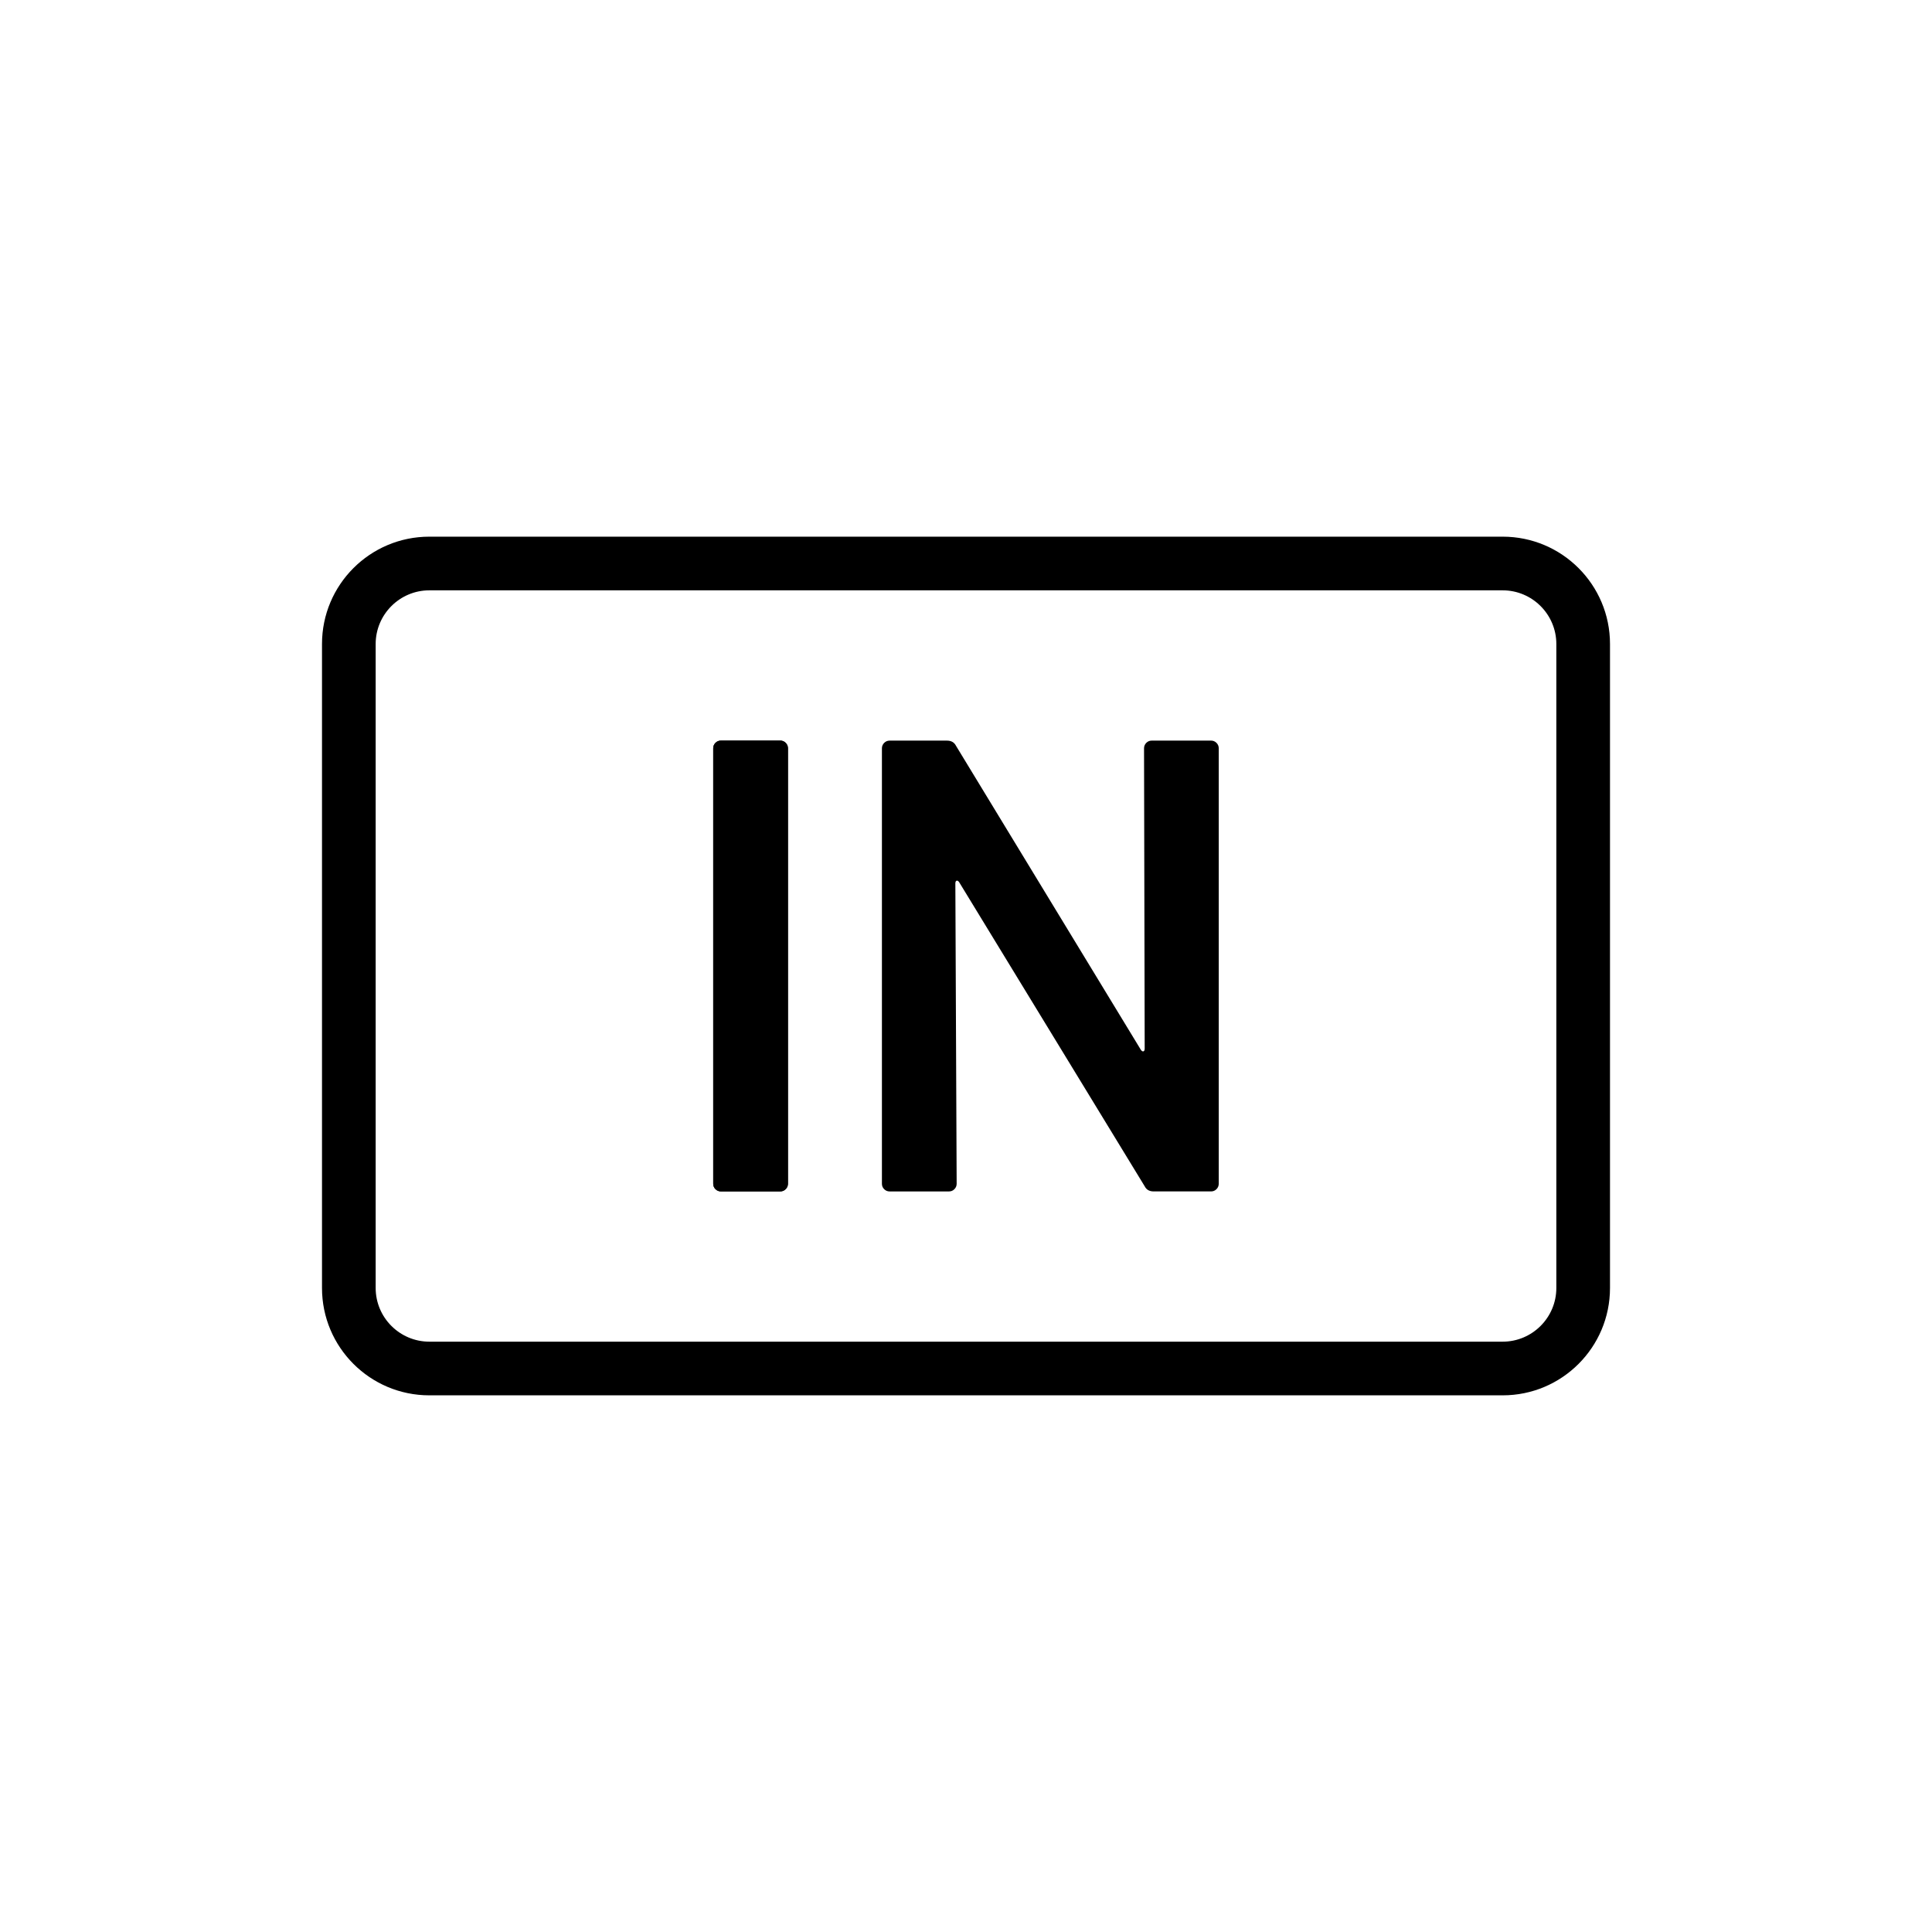
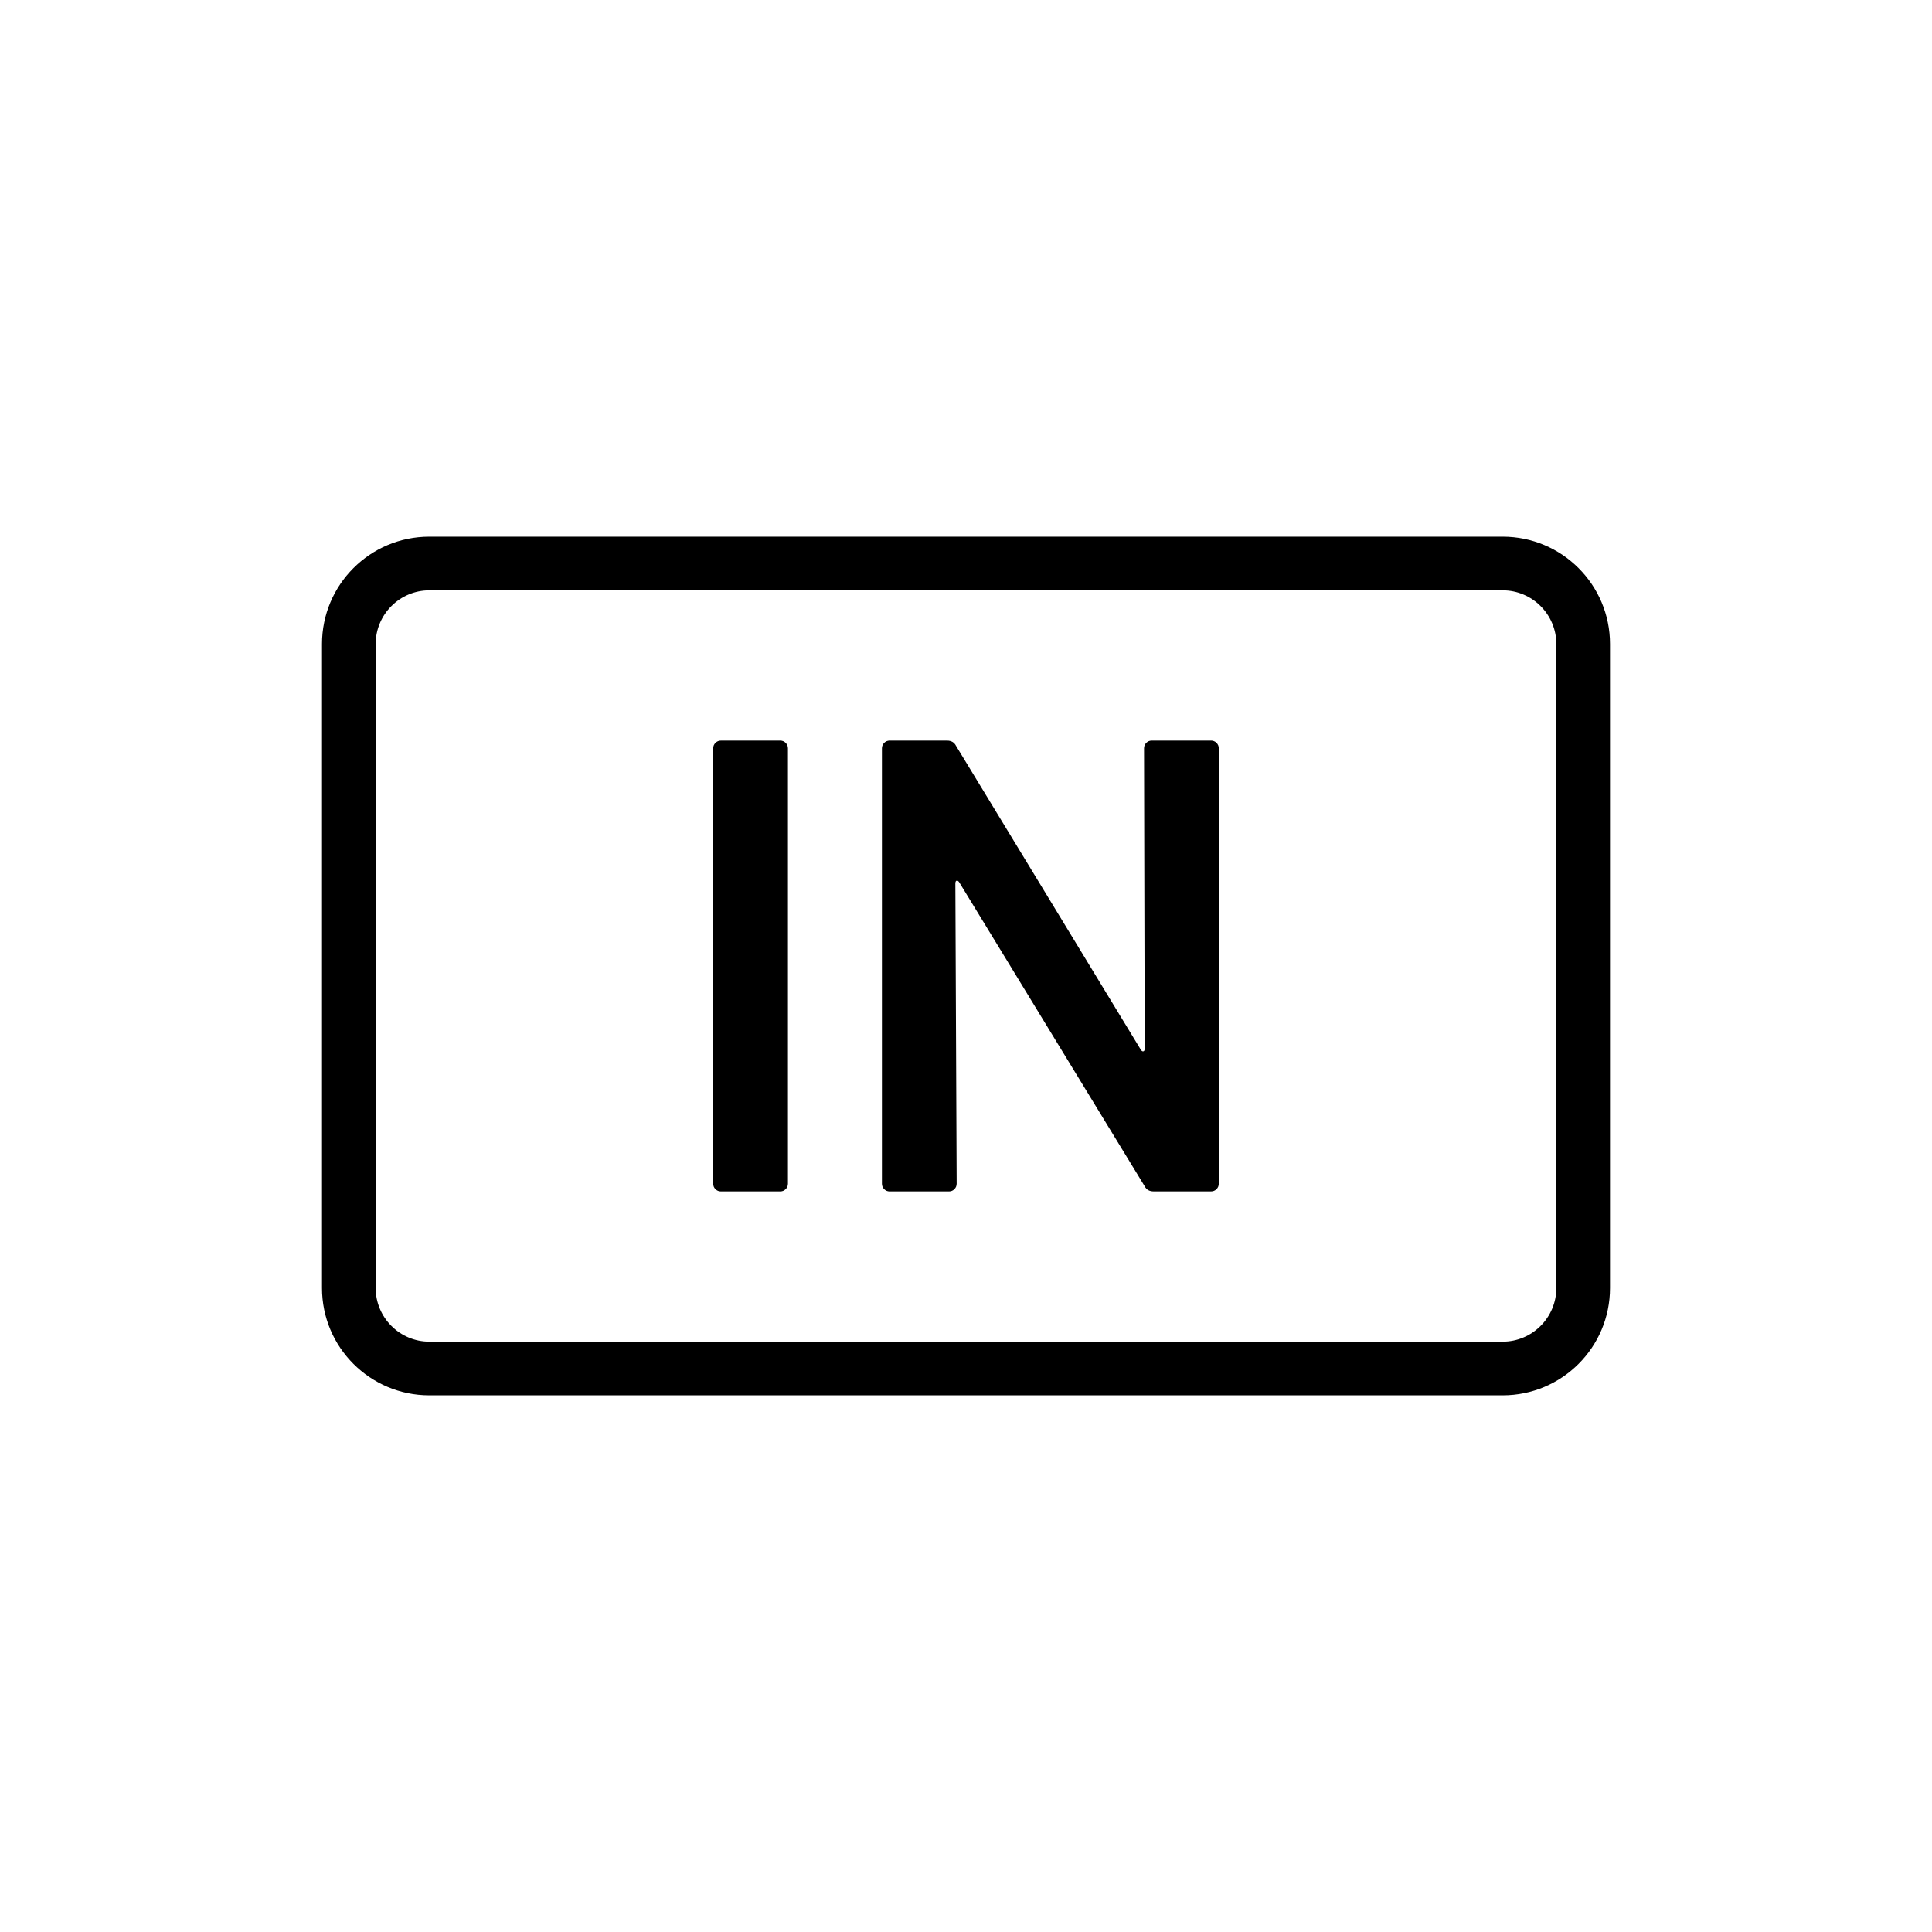
<svg xmlns="http://www.w3.org/2000/svg" viewBox="0 0 864 864">
  <rect width="528" height="336" x="168" y="264" fill="none" rx="24" ry="24" />
  <path d="M672 240H192c-26.51 0-48 21.49-48 48v288c0 26.51 21.49 48 48 48h480c26.51 0 48-21.49 48-48V288c0-26.51-21.49-48-48-48m24 336c0 13.23-10.77 24-24 24H192c-13.23 0-24-10.77-24-24V288c0-13.23 10.77-24 24-24h480c13.23 0 24 10.77 24 24z" />
-   <path d="M319.97 531.79c-.68-.67-1.01-1.49-1.01-2.45V334.65c0-.96.33-1.77 1.01-2.45.67-.67 1.48-1.01 2.45-1.01h26.5c.96 0 1.77.34 2.45 1.01.67.67 1.01 1.49 1.01 2.45v194.69c0 .96-.34 1.78-1.01 2.45s-1.49 1.01-2.45 1.01h-26.5c-.96 0-1.78-.33-2.45-1.01" />
-   <path d="M348.91 331.2h-26.5c-.96 0-1.78.34-2.45 1.01-.68.67-1.01 1.49-1.01 2.45v194.69c0 .96.33 1.78 1.01 2.45.67.67 1.48 1.01 2.45 1.01h26.5c.96 0 1.77-.33 2.45-1.01s1.01-1.49 1.01-2.45V334.66c0-.96-.34-1.77-1.01-2.45a3.34 3.34 0 0 0-2.45-1.01m168.48 162.19c1.27-.33 2.48-.75 3.65-1.25v7.23zM418.42 364.7l3.57 5.86-.12.03c-1.19.31-2.34.69-3.45 1.15v-7.05Z" />
-   <path d="M541.58 331.2h-26.5c-.96 0-1.78.34-2.45 1.01s-1.01 1.49-1.01 2.45l.29 134.21c0 .77-.19 1.2-.58 1.3-.06.01-.11.02-.17.02-.33 0-.66-.25-.98-.74l-82.66-135.94c-.77-1.53-2.12-2.3-4.03-2.3h-25.63c-.96 0-1.78.34-2.45 1.01s-1.01 1.49-1.01 2.45v194.69c0 .96.33 1.78 1.01 2.45.67.67 1.49 1.01 2.45 1.01h26.5c.96 0 1.77-.33 2.45-1.01s1.01-1.49 1.01-2.45l-.58-134.21c0-.77.19-1.2.58-1.3.05-.01.11-.02.16-.02.33 0 .66.25.99.74l82.94 135.94c.77 1.54 2.11 2.3 4.03 2.3h25.63c.96 0 1.77-.33 2.45-1.01.67-.67 1.01-1.49 1.01-2.45V334.66c0-.96-.34-1.77-1.01-2.45-.68-.67-1.49-1.01-2.45-1.01Z" />
+   <path d="M348.91 331.2h-26.5c-.96 0-1.78.34-2.45 1.01-.68.67-1.01 1.49-1.01 2.45v194.69c0 .96.33 1.78 1.01 2.45.67.67 1.48 1.01 2.45 1.01h26.5c.96 0 1.77-.33 2.45-1.01s1.01-1.49 1.01-2.45V334.66c0-.96-.34-1.77-1.01-2.45a3.34 3.34 0 0 0-2.45-1.01m167.04 201.6h25.63c.96 0 1.77-.33 2.45-1.01.67-.67 1.01-1.49 1.01-2.45V334.65c0-.96-.34-1.77-1.01-2.45-.68-.67-1.49-1.01-2.45-1.01h-26.5c-.96 0-1.78.34-2.45 1.01s-1.01 1.49-1.01 2.45l.29 134.21c0 .77-.19 1.2-.58 1.3s-.77-.14-1.15-.72L427.52 333.5c-.77-1.53-2.12-2.3-4.03-2.3h-25.63c-.96 0-1.78.34-2.45 1.01s-1.01 1.49-1.01 2.45v194.69c0 .96.33 1.78 1.01 2.45.67.67 1.49 1.01 2.45 1.01h26.5c.96 0 1.77-.33 2.45-1.01s1.01-1.49 1.01-2.45l-.58-134.21c0-.77.19-1.2.58-1.3.38-.09.77.14 1.15.72l82.94 135.94c.77 1.54 2.11 2.3 4.03 2.3Z" />
</svg>
